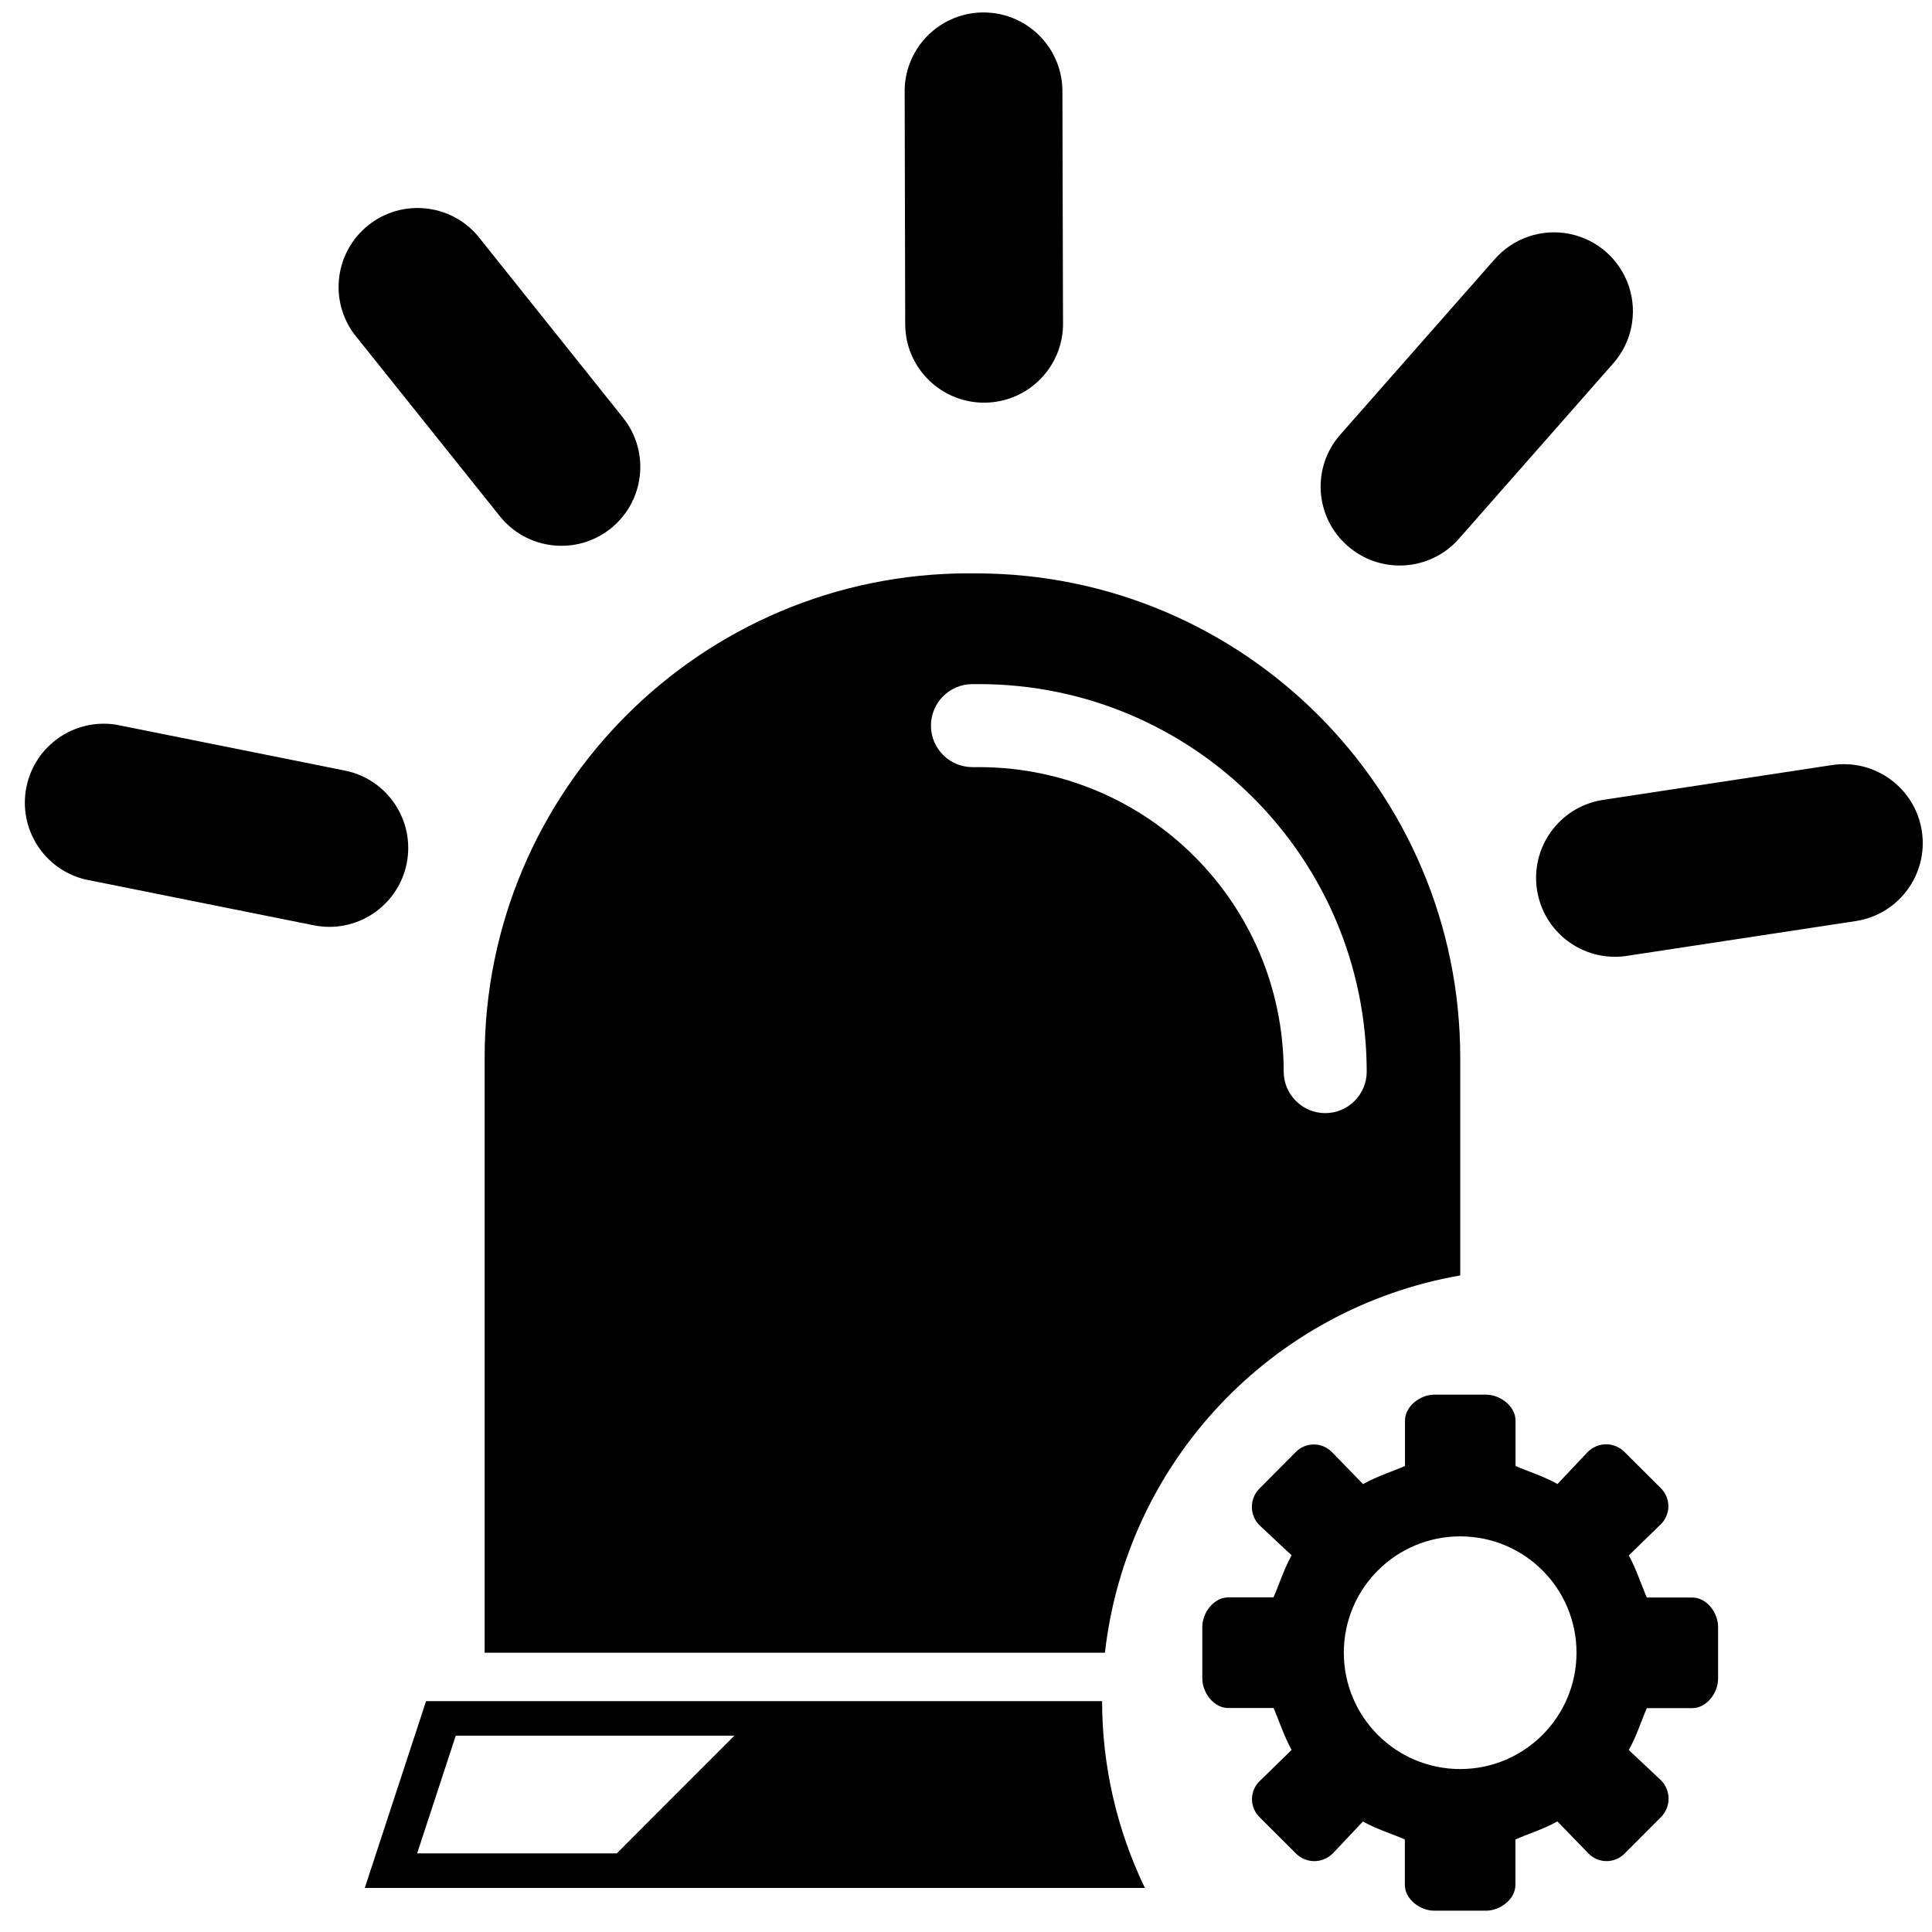
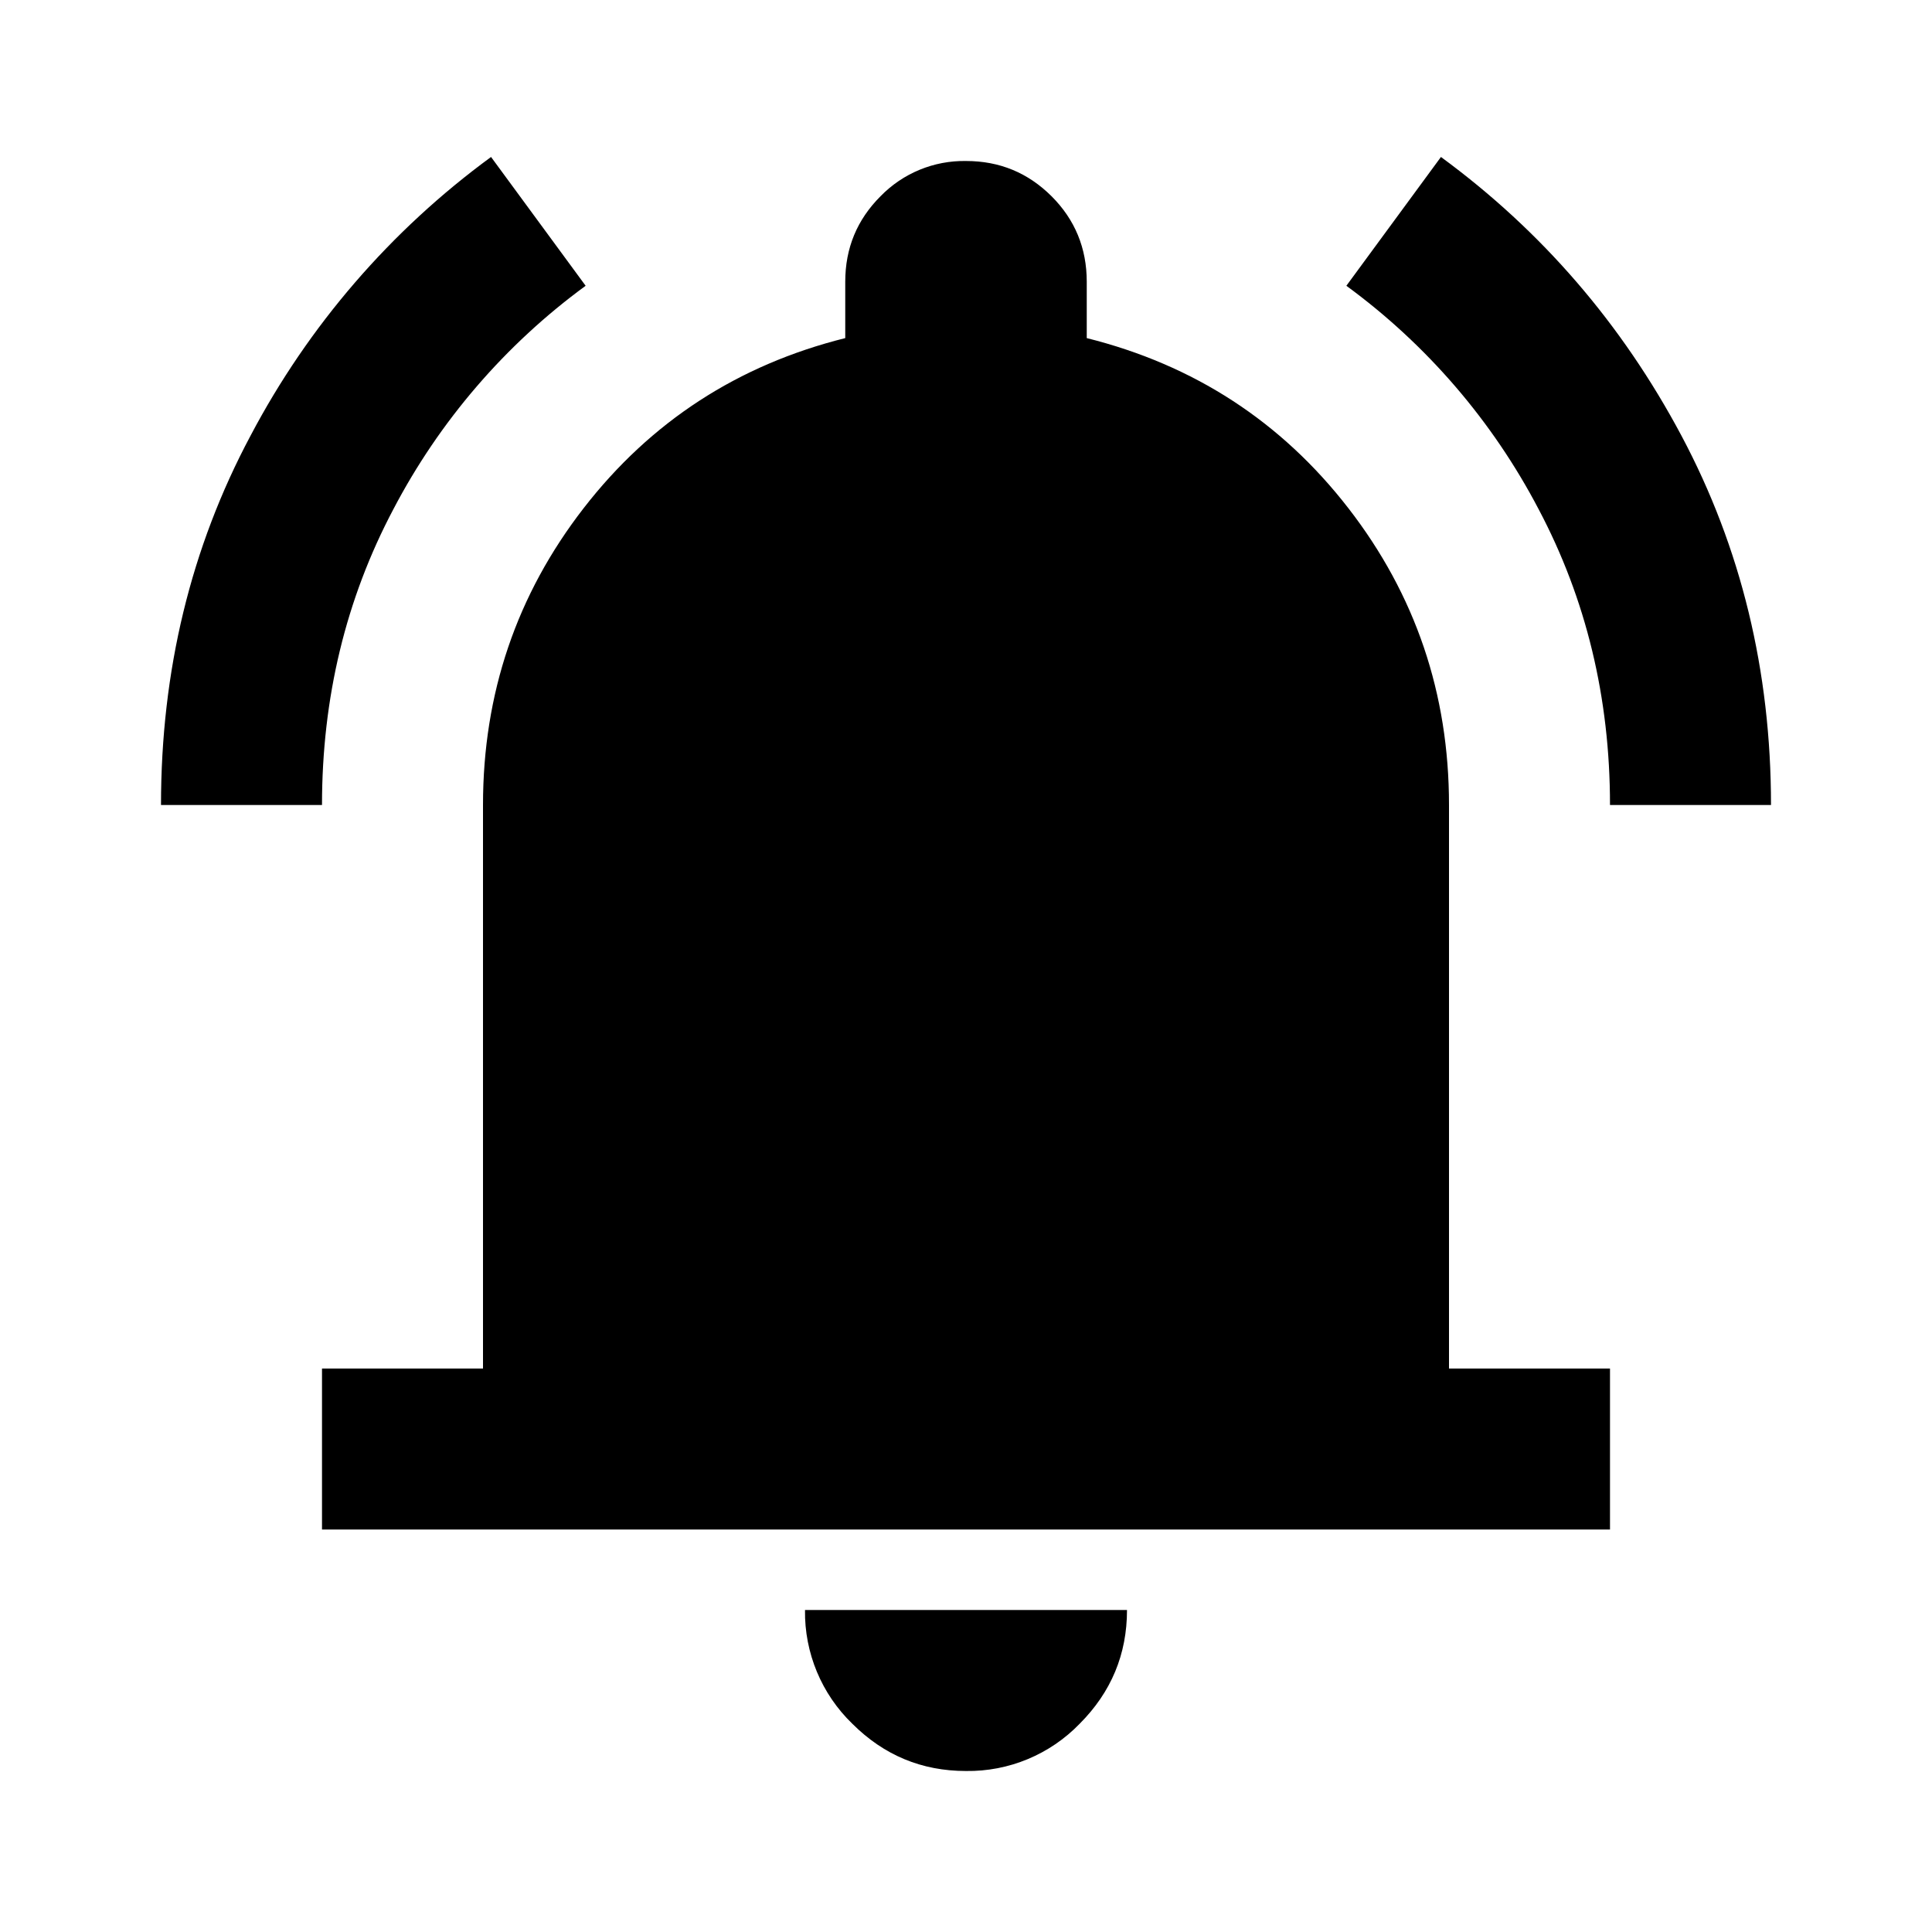
- <svg xmlns="http://www.w3.org/2000/svg" t="1592462005264" class="icon" viewBox="0 0 1024 1024" version="1.1" p-id="4913" width="200" height="200">
-   <defs>
-     <style type="text/css" />
-   </defs>
-   <path d="M706.368 982.4l16-16.96c7.264 4.096 17.376 7.232 22.24 9.536v24.096c0 7.52 8.064 13.632 15.552 13.632h27.424c7.552 0 15.616-6.08 15.616-13.632v-24.096c4.864-2.304 15.008-5.44 22.24-9.6l16.512 17.024a13.376 13.376 0 0 0 19.136 0l19.328-19.36a13.856 13.856 0 0 0-0.064-19.456l-17.056-16.032c4.128-7.232 7.328-17.376 9.568-22.208h24.064c7.616 0 13.696-8.032 13.696-15.616v-27.36c0-7.648-6.048-15.648-13.696-15.648h-24.064c-2.24-4.832-5.504-15.008-9.568-22.304l16.992-16.544a13.44 13.44 0 0 0 0-19.104l-19.36-19.296a13.728 13.728 0 0 0-19.424 0.128l-16 16.96c-7.264-4.128-17.376-7.328-22.24-9.568v-24.064c0-7.584-8.064-13.728-15.616-13.728h-27.424c-7.488 0-15.552 6.112-15.552 13.728v24.064c-4.864 2.24-15.008 5.504-22.24 9.6l-16.512-16.992a13.44 13.44 0 0 0-19.136 0l-19.264 19.392a13.76 13.76 0 0 0 0 19.392l17.056 15.968c-4.128 7.328-7.328 17.472-9.632 22.304h-24c-7.552 0-13.696 8-13.696 15.648v27.36c0 7.52 6.112 15.616 13.696 15.616h24.064c2.24 4.832 5.504 15.008 9.568 22.208l-16.928 16.544a13.312 13.312 0 0 0 0 19.168l19.328 19.296a13.728 13.728 0 0 0 19.36-0.096h0.032z m67.584-168.096c34.048 0 61.632 27.552 61.632 61.664a61.632 61.632 0 1 1-123.328 0c0-34.08 27.616-61.664 61.696-61.664z" p-id="4914" />
-   <path d="M714.24 289.312a41.824 41.824 0 0 0 59.008-3.744l81.568-92.704a41.824 41.824 0 1 0-62.816-55.232l-81.568 92.672a41.632 41.632 0 0 0 3.808 59.008z m256.768 116.192l-122.048 18.56a41.824 41.824 0 0 0 12.544 82.688l122.048-18.56a41.792 41.792 0 1 0-12.544-82.688zM517.216 303.904h-3.648v-0.032a256.736 256.736 0 0 0-256.704 256.736v315.36h328.768a229.28 229.28 0 0 1 188.32-199.968v-115.392a256.704 256.704 0 0 0-256.736-256.704z m185.216 286.08a22.08 22.08 0 0 1-22.048-22.016 161.568 161.568 0 0 0-161.312-161.376h-3.648a21.984 21.984 0 1 1 0-44h3.648a205.536 205.536 0 0 1 205.312 205.344 22.016 22.016 0 0 1-21.952 22.048zM187.808 177.184l77.12 96.416a41.792 41.792 0 1 0 65.28-52.224L253.152 124.928a41.856 41.856 0 0 0-65.344 52.256z m38.016 724.448L193.344 1000.64h413.472a228.544 228.544 0 0 1-22.688-99.008H225.824z m101.088 80.704H221.088l20.48-62.4h147.68c-20.8 20.8-41.6 41.568-62.336 62.4z m153.344-804.16a41.856 41.856 0 0 0 83.168-5.344l-0.32-123.424a41.792 41.792 0 0 0-83.616-1.984l0.288 123.424c-0.032 2.496 0.16 4.928 0.48 7.328z m-264.704 279.488a41.856 41.856 0 0 0-32.768-49.248l-121.024-24.288a41.856 41.856 0 0 0-16.48 82.016l121.056 24.288a41.824 41.824 0 0 0 49.216-32.768z" p-id="4915" />
+ <svg xmlns="http://www.w3.org/2000/svg" t="1697611452196" class="icon" viewBox="0 0 1024 1024" version="1.1" p-id="10420" width="200" height="200">
+   <path d="M170.667 810.667v-85.333h85.333v-298.667c0-59.008 17.792-111.445 53.333-157.312 35.541-45.867 81.792-75.947 138.667-90.155v-29.867c0-17.792 6.229-32.853 18.688-45.312A61.739 61.739 0 0 1 512 85.333c17.792 0 32.853 6.229 45.355 18.688 12.416 12.416 18.645 27.52 18.645 45.312v29.867c56.875 14.208 103.125 44.288 138.667 90.155C750.208 315.221 768 367.659 768 426.667v298.667h85.333v85.333H170.667z m341.333 128c-23.467 0-43.52-8.363-60.245-25.045A82.176 82.176 0 0 1 426.667 853.333h170.667c0 23.467-8.363 43.52-25.088 60.288A82.176 82.176 0 0 1 512 938.667zM85.333 426.667c0-71.125 15.787-136.363 47.445-195.712A433.408 433.408 0 0 1 260.267 83.2l50.133 68.267a345.088 345.088 0 0 0-101.888 118.4C183.296 317.525 170.667 369.792 170.667 426.667H85.333z m768 0c0-56.875-12.629-109.141-37.845-156.8a345.088 345.088 0 0 0-101.888-118.4l50.133-68.267c53.333 39.125 95.829 88.32 127.488 147.755C922.795 290.304 938.667 355.541 938.667 426.667h-85.333z" p-id="10421" />
</svg>
